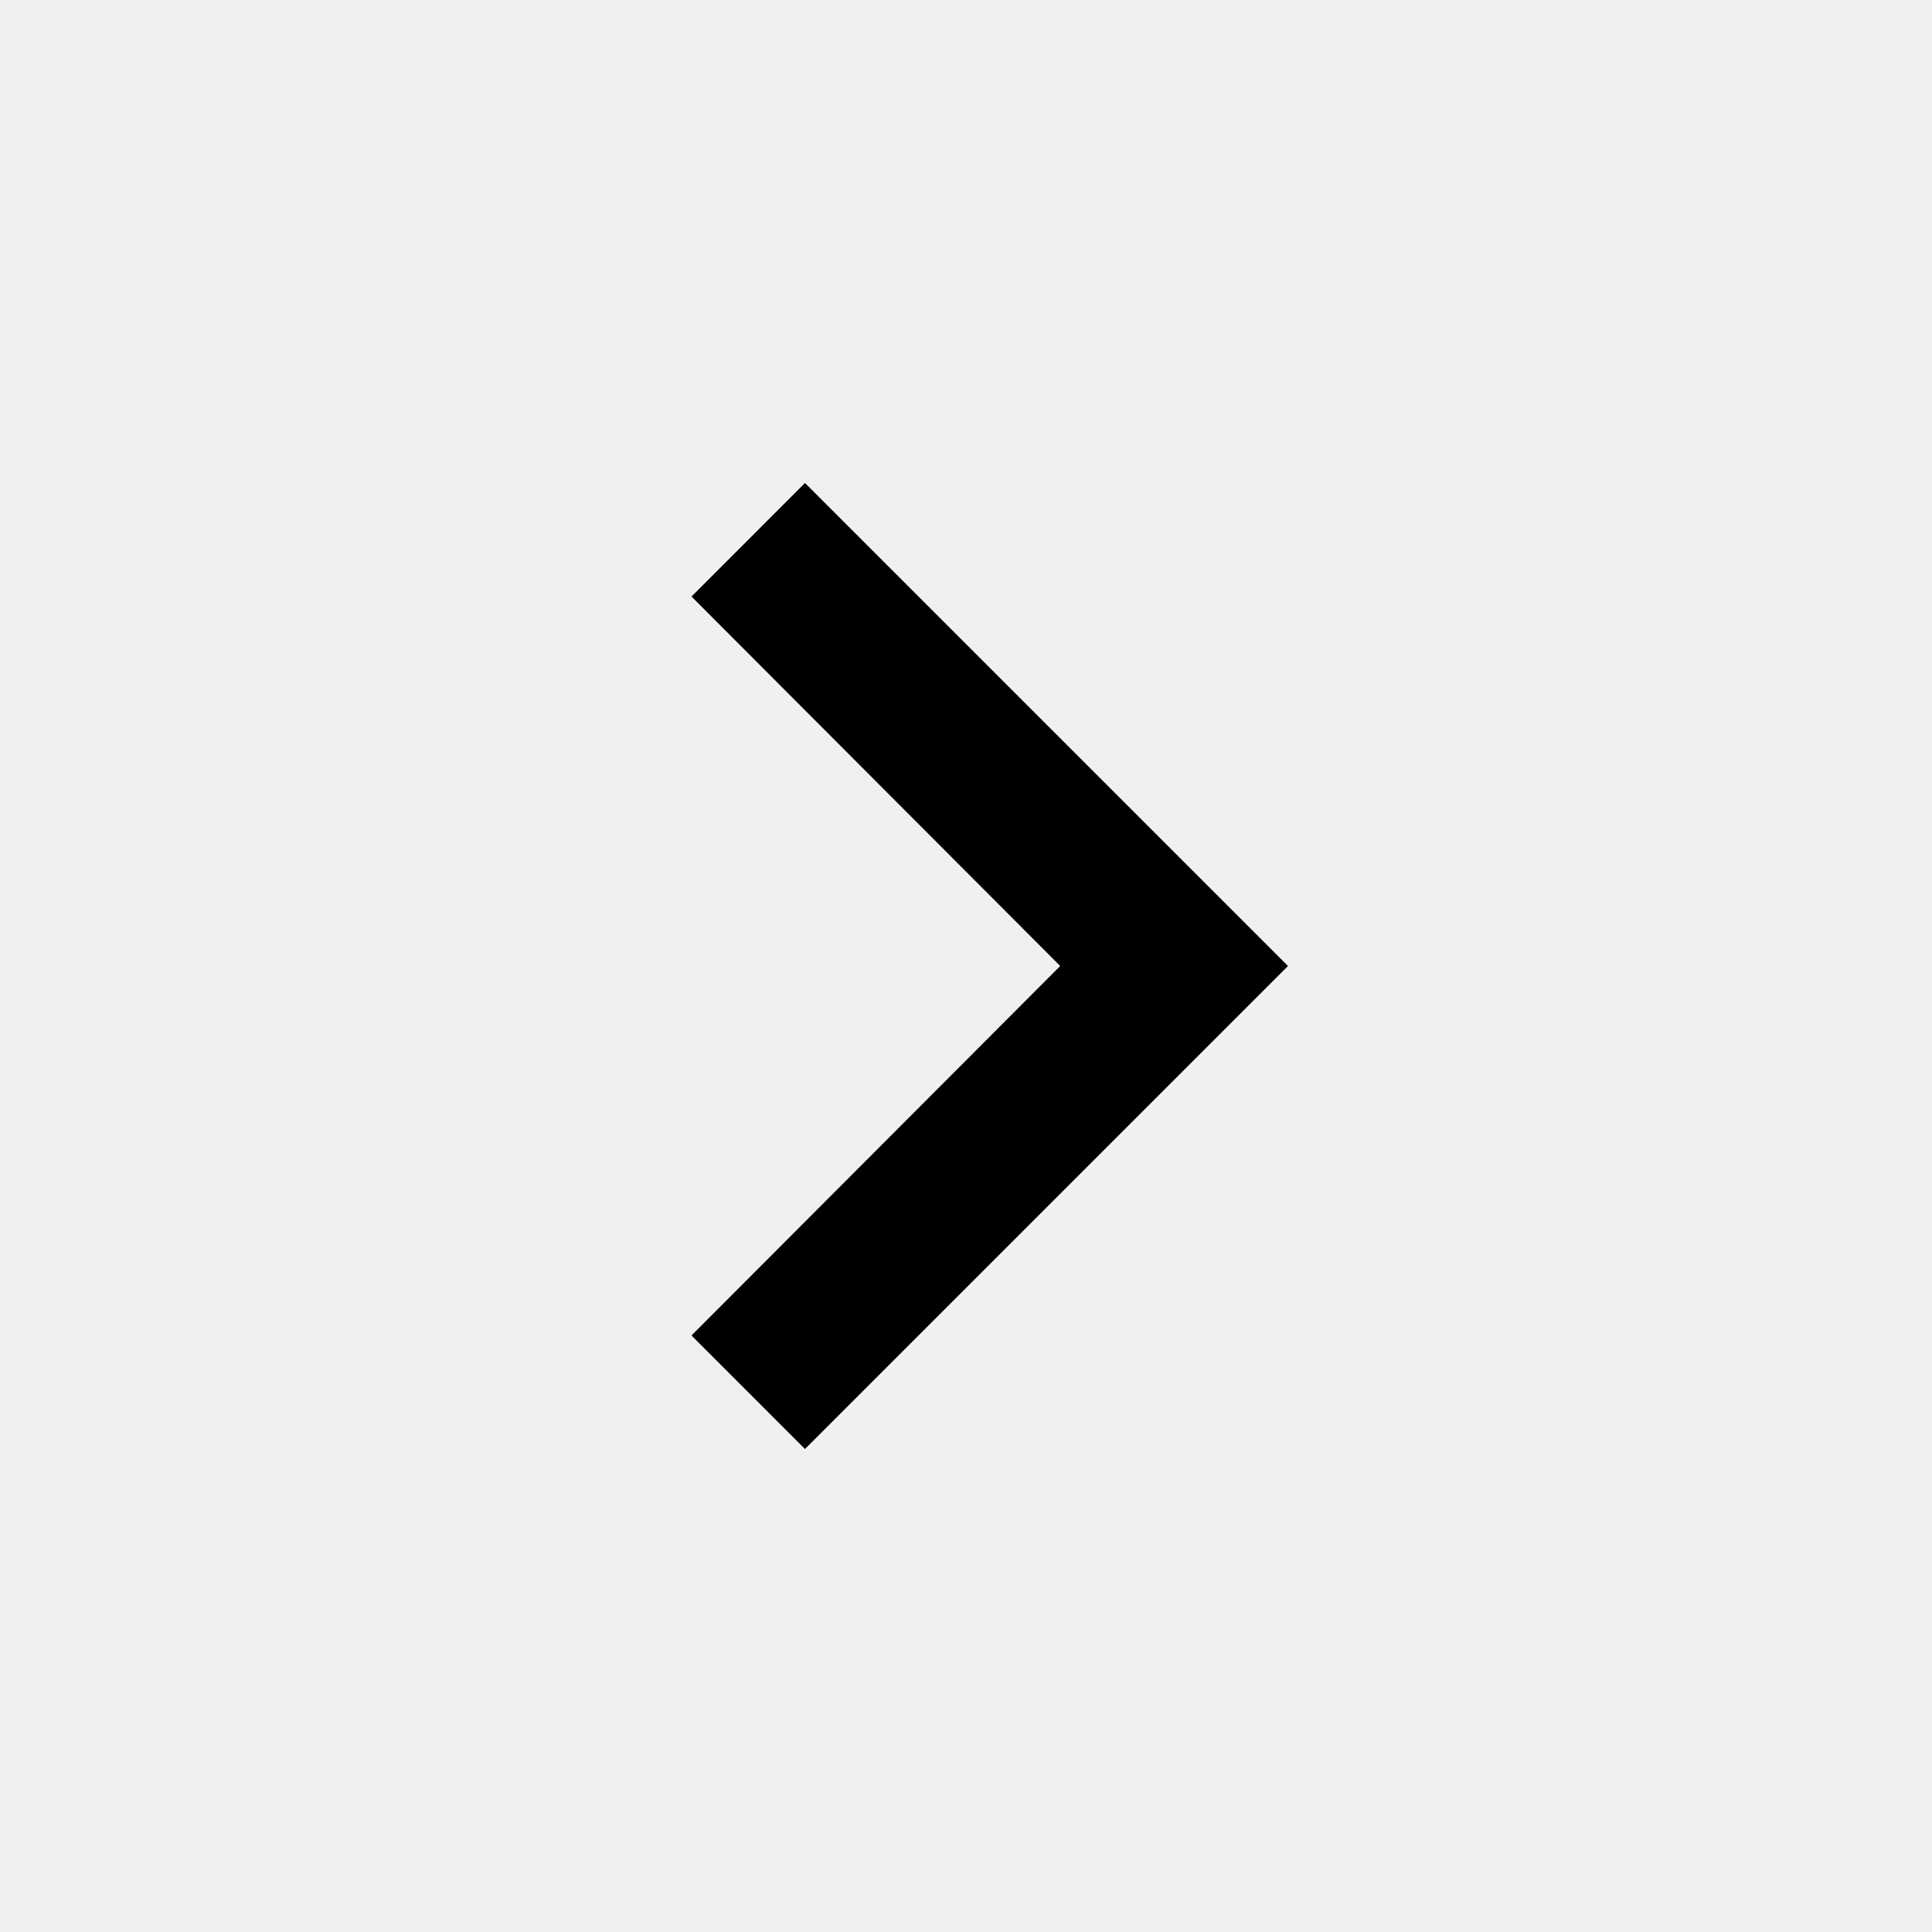
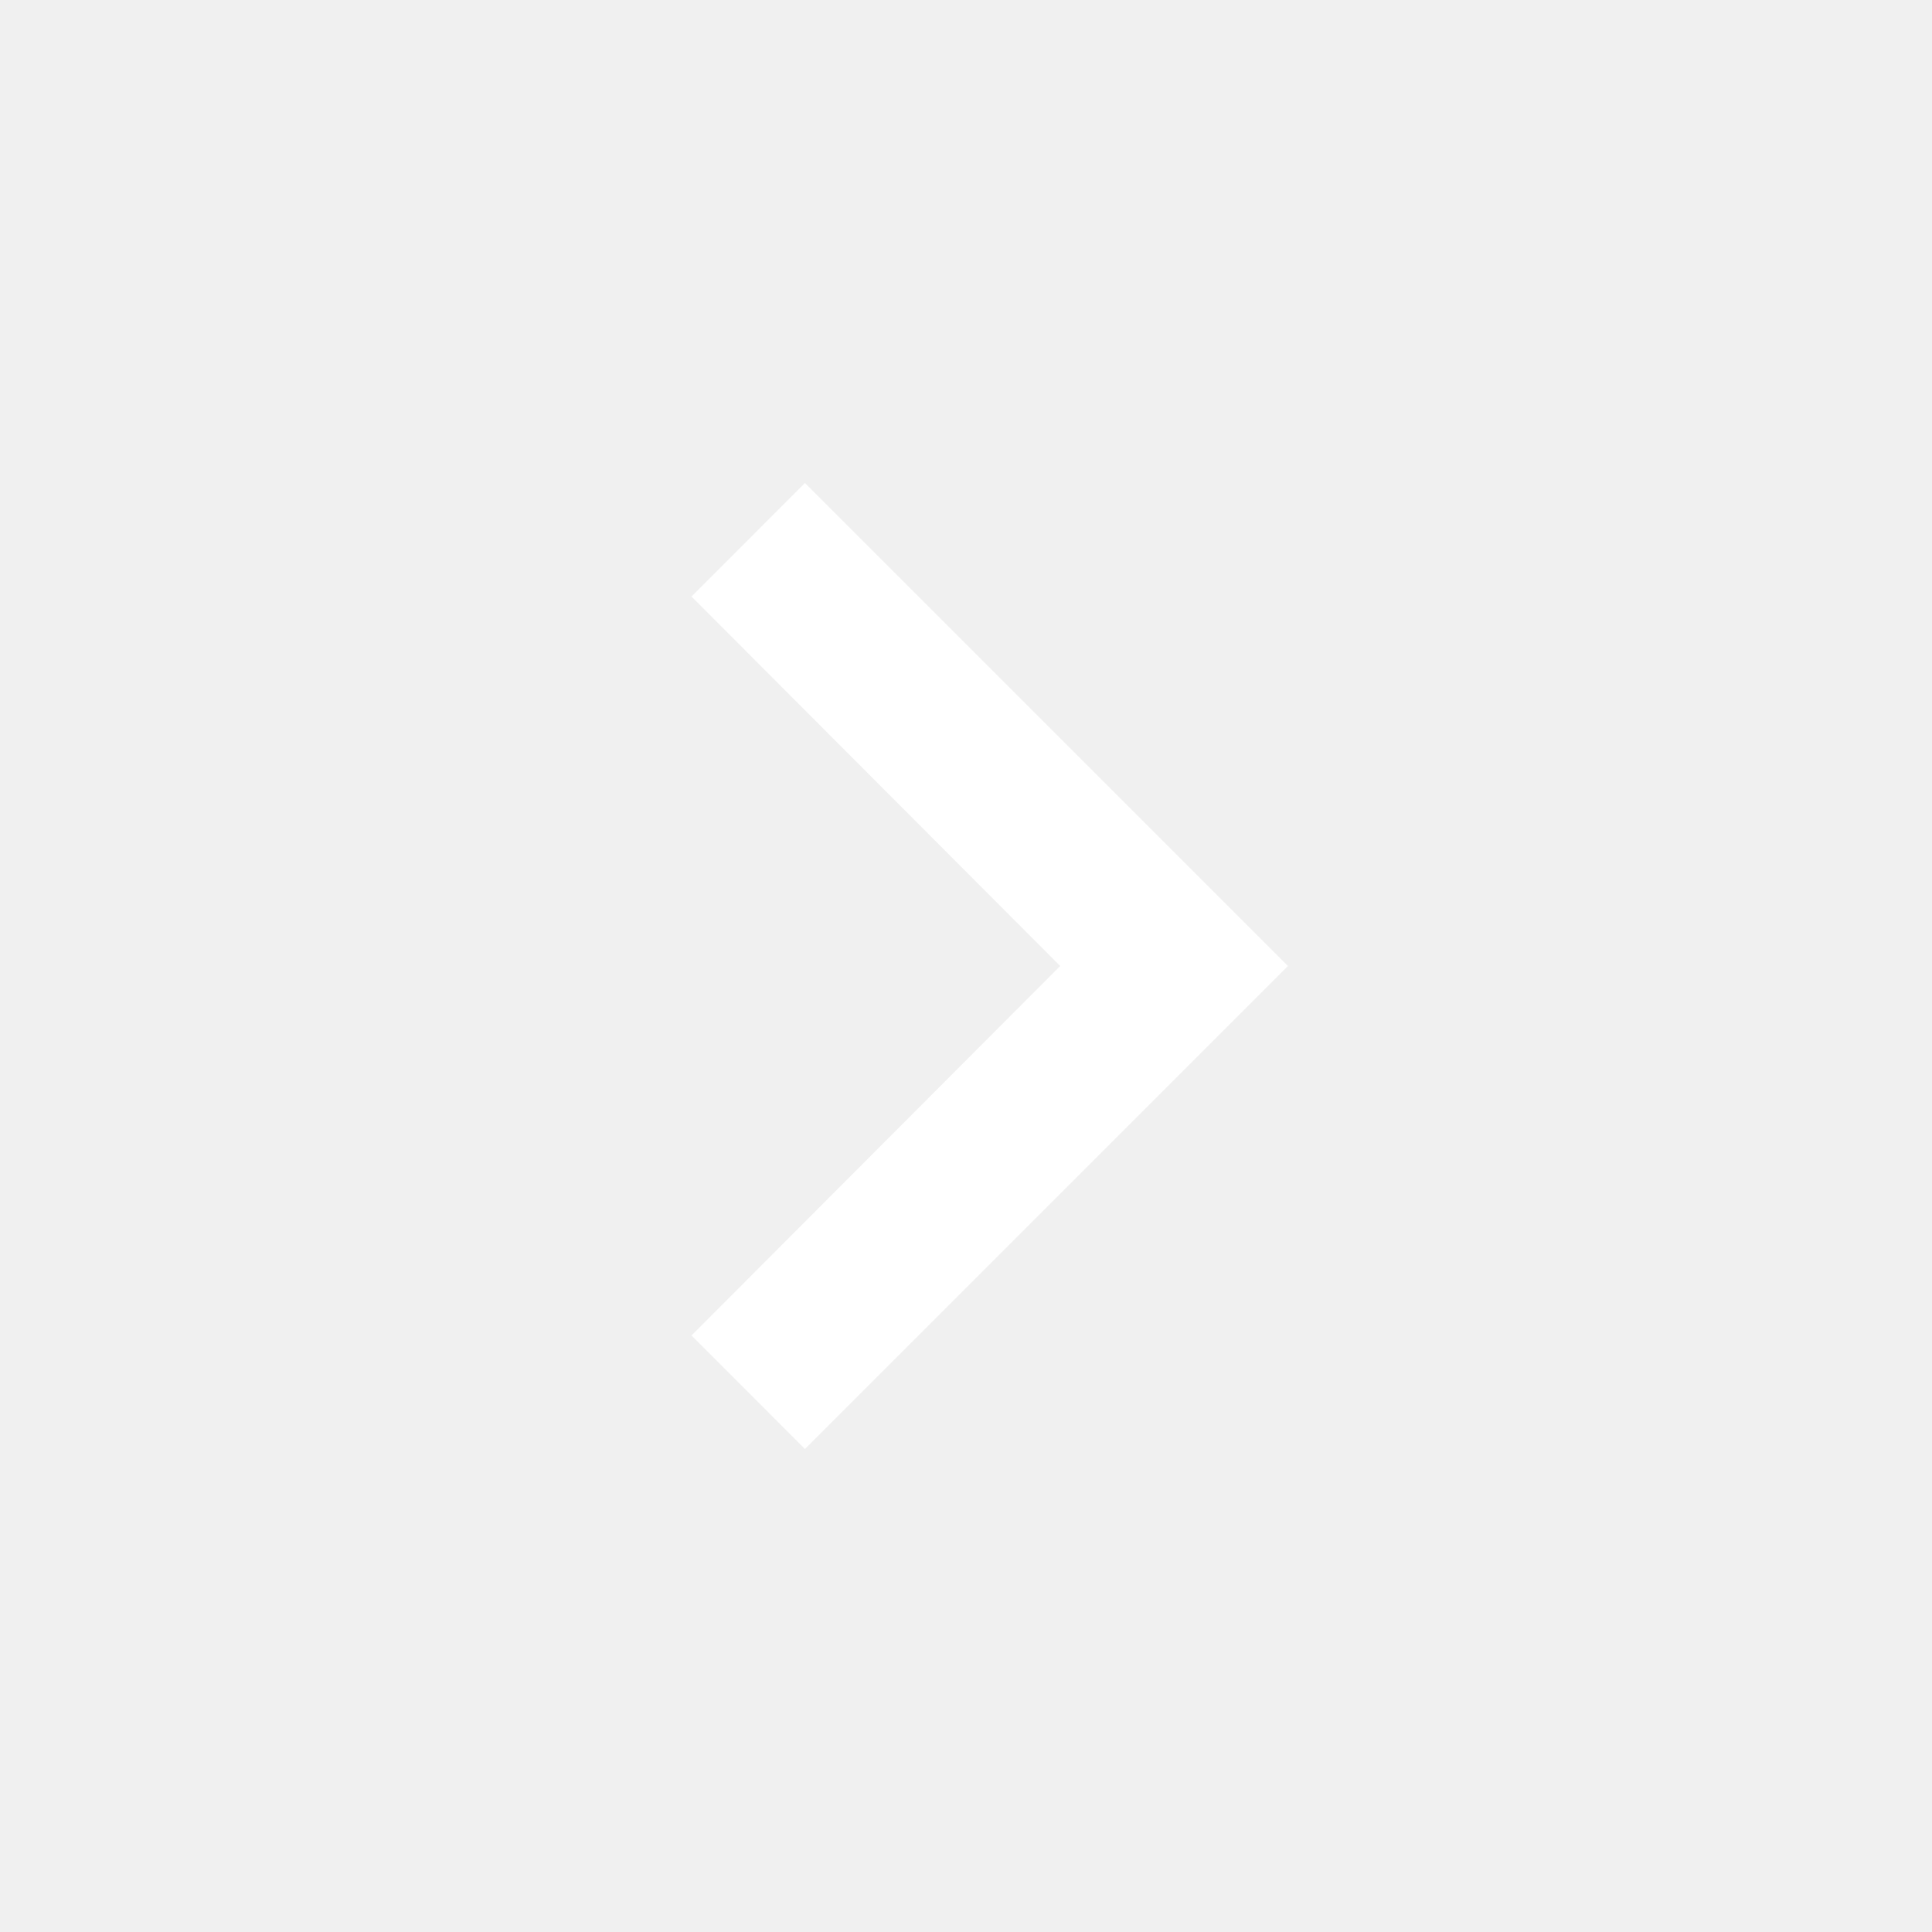
- <svg xmlns="http://www.w3.org/2000/svg" width="50" height="50" viewBox="0 0 50 50" fill="none">
+ <svg xmlns="http://www.w3.org/2000/svg" width="50" height="50" viewBox="0 0 50 50" fill="white">
  <g clip-path="url(#clip0_21_214)">
-     <path d="M17.896 34.562L27.438 25L17.896 15.438L20.833 12.5L33.333 25L20.833 37.5L17.896 34.562Z" fill="black" />
+     <path d="M17.896 34.562L27.438 25L17.896 15.438L20.833 12.5L33.333 25L20.833 37.5L17.896 34.562Z" fill="inherit" />
  </g>
  <defs>
    <clipPath id="clip0_21_214">
      <rect width="50" height="50" fill="white" />
    </clipPath>
  </defs>
</svg>
